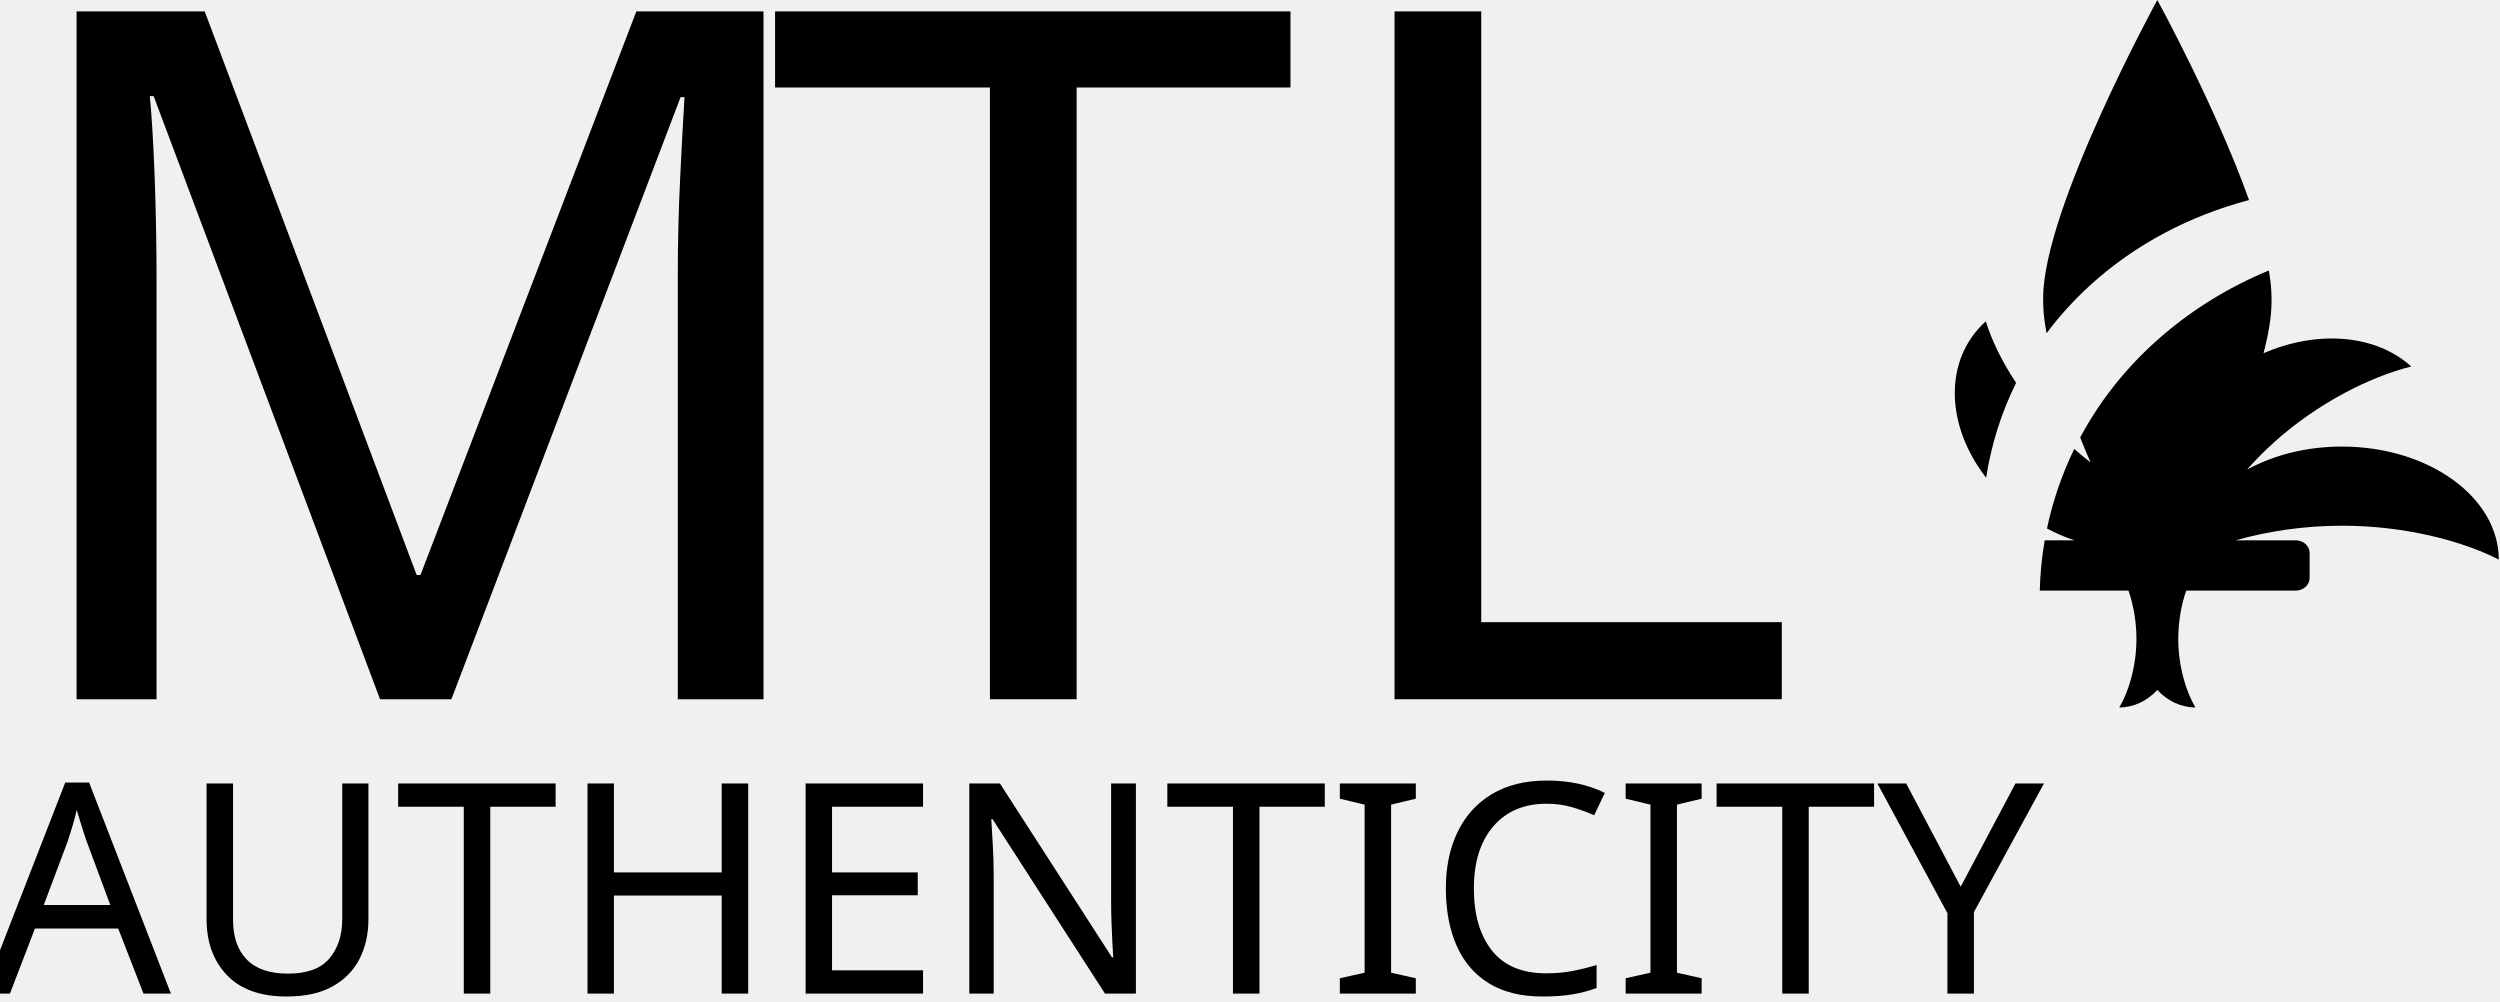
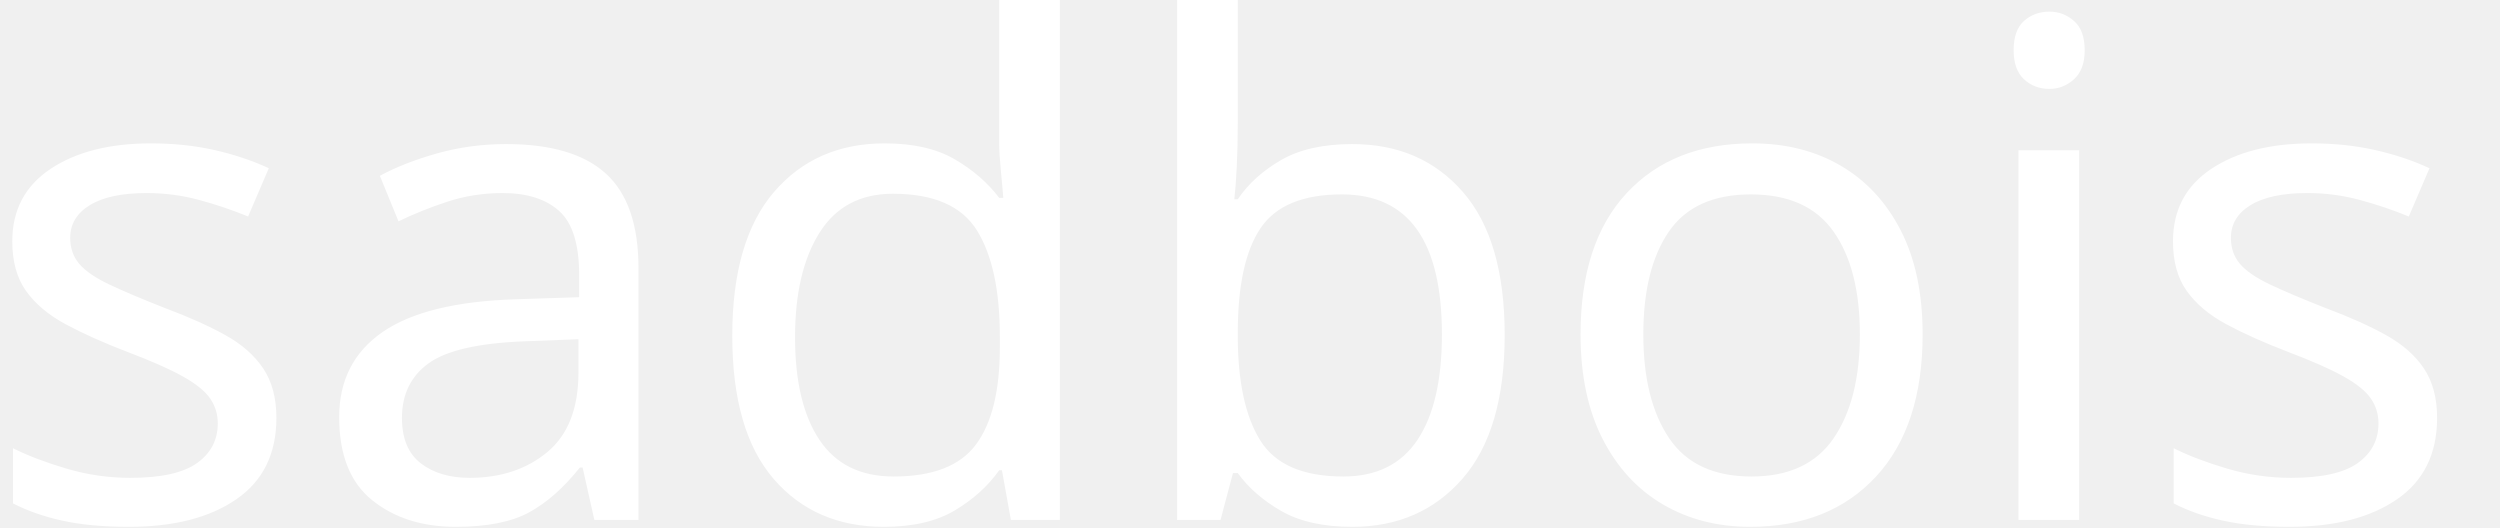
- <svg xmlns="http://www.w3.org/2000/svg" width="100%" height="100%" viewBox="0 0 519 208" version="1.1" xml:space="preserve" style="fill-rule:evenodd;clip-rule:evenodd;stroke-linejoin:round;stroke-miterlimit:2;">
-   <g transform="matrix(1.33333,0,0,1.33333,-1567.4,-1984.25)">
-     <g transform="matrix(1,0,0,1,204.319,15.6645)">
-       <g transform="matrix(1,0,0,1,0.105531,-1.28179)">
-         <text x="968.504px" y="1582.68px" style="font-family:'Righteous-Regular', 'Righteous';font-size:150px;">M<tspan x="1090.31px 1177.02px " y="1582.68px 1582.68px ">TL</tspan>
-         </text>
-         <text x="968.504px" y="1628.51px" style="font-family:'Righteous-Regular', 'Righteous';font-size:45.833px;">A<tspan x="999.164px 1030.05px " y="1628.51px 1628.51px ">UT</tspan>HENTICITY</text>
-       </g>
-       <g transform="matrix(1.00355,5.55112e-17,0,0.905462,-192.265,397.734)">
-         <path d="M1511.39,1233.52C1511.66,1235.24 1511.81,1236.82 1511.81,1238.23C1511.81,1238.35 1511.81,1238.46 1511.81,1238.58C1511.81,1238.69 1511.81,1238.81 1511.81,1238.92C1511.81,1241.41 1511.35,1244.43 1510.57,1247.75C1518.77,1243.8 1527.86,1244.4 1533.49,1250.03C1527.2,1251.77 1519.02,1256.25 1512.16,1263.11C1510.66,1264.61 1509.28,1266.17 1508.01,1267.76C1512.1,1265.28 1517.19,1263.8 1522.72,1263.8C1536.15,1263.79 1547.06,1272.5 1547.07,1283.23C1541.39,1280.01 1532.43,1277.4 1522.73,1277.41C1516.75,1277.41 1511.07,1278.4 1506.25,1279.92L1515.55,1279.92C1516.75,1279.92 1517.72,1280.89 1517.72,1282.08L1517.72,1286.41C1517.72,1287.6 1516.75,1288.57 1515.55,1288.57L1498.57,1288.57C1497.83,1290.96 1497.34,1293.83 1497.34,1296.85C1497.34,1301.56 1498.53,1305.91 1500,1308.66C1497.73,1308.66 1495.66,1307.52 1494.09,1305.65C1492.53,1307.52 1490.46,1308.66 1488.19,1308.66C1489.66,1305.91 1490.85,1301.56 1490.85,1296.85C1490.85,1293.83 1490.36,1290.96 1489.62,1288.57L1475.85,1288.57C1475.92,1285.67 1476.17,1282.78 1476.62,1279.92L1481.2,1279.92C1479.77,1279.38 1478.35,1278.7 1476.97,1277.89C1477.86,1273.21 1479.27,1268.62 1481.2,1264.22C1482.03,1265.02 1482.88,1265.79 1483.73,1266.52C1483.18,1265.11 1482.64,1263.68 1482.12,1262.24C1484.98,1256.31 1488.84,1250.76 1493.7,1245.87C1498.94,1240.6 1504.94,1236.49 1511.39,1233.52ZM1467.53,1269.16C1461.19,1260.1 1460.92,1248.83 1467.48,1242.26C1468.36,1245.44 1469.94,1249.11 1472.18,1252.85C1469.86,1258.02 1468.32,1263.52 1467.53,1269.16ZM1476.91,1244.31C1476.57,1242.34 1476.38,1240.52 1476.38,1238.92C1476.38,1238.81 1476.38,1238.69 1476.38,1238.58C1476.38,1238.46 1476.38,1238.35 1476.38,1238.23C1476.38,1222.87 1494.09,1187.01 1494.09,1187.01C1494.09,1187.01 1503.15,1205.35 1508.32,1221.41C1499.18,1224.1 1490.74,1228.94 1483.74,1235.99C1481.17,1238.58 1478.89,1241.37 1476.91,1244.31Z" />
-       </g>
-     </g>
+ <svg xmlns="http://www.w3.org/2000/svg" width="100%" height="100%" viewBox="0 0 725 153" version="1.1" xml:space="preserve" style="fill-rule:evenodd;clip-rule:evenodd;stroke-linejoin:round;stroke-miterlimit:2;">
+   <g>
+     <text x="-6.641px" y="150.781px" style="font-family:'Righteous-Regular', 'Righteous';font-size:200px;fill:#fff;">sadbois</text>
  </g>
</svg>
